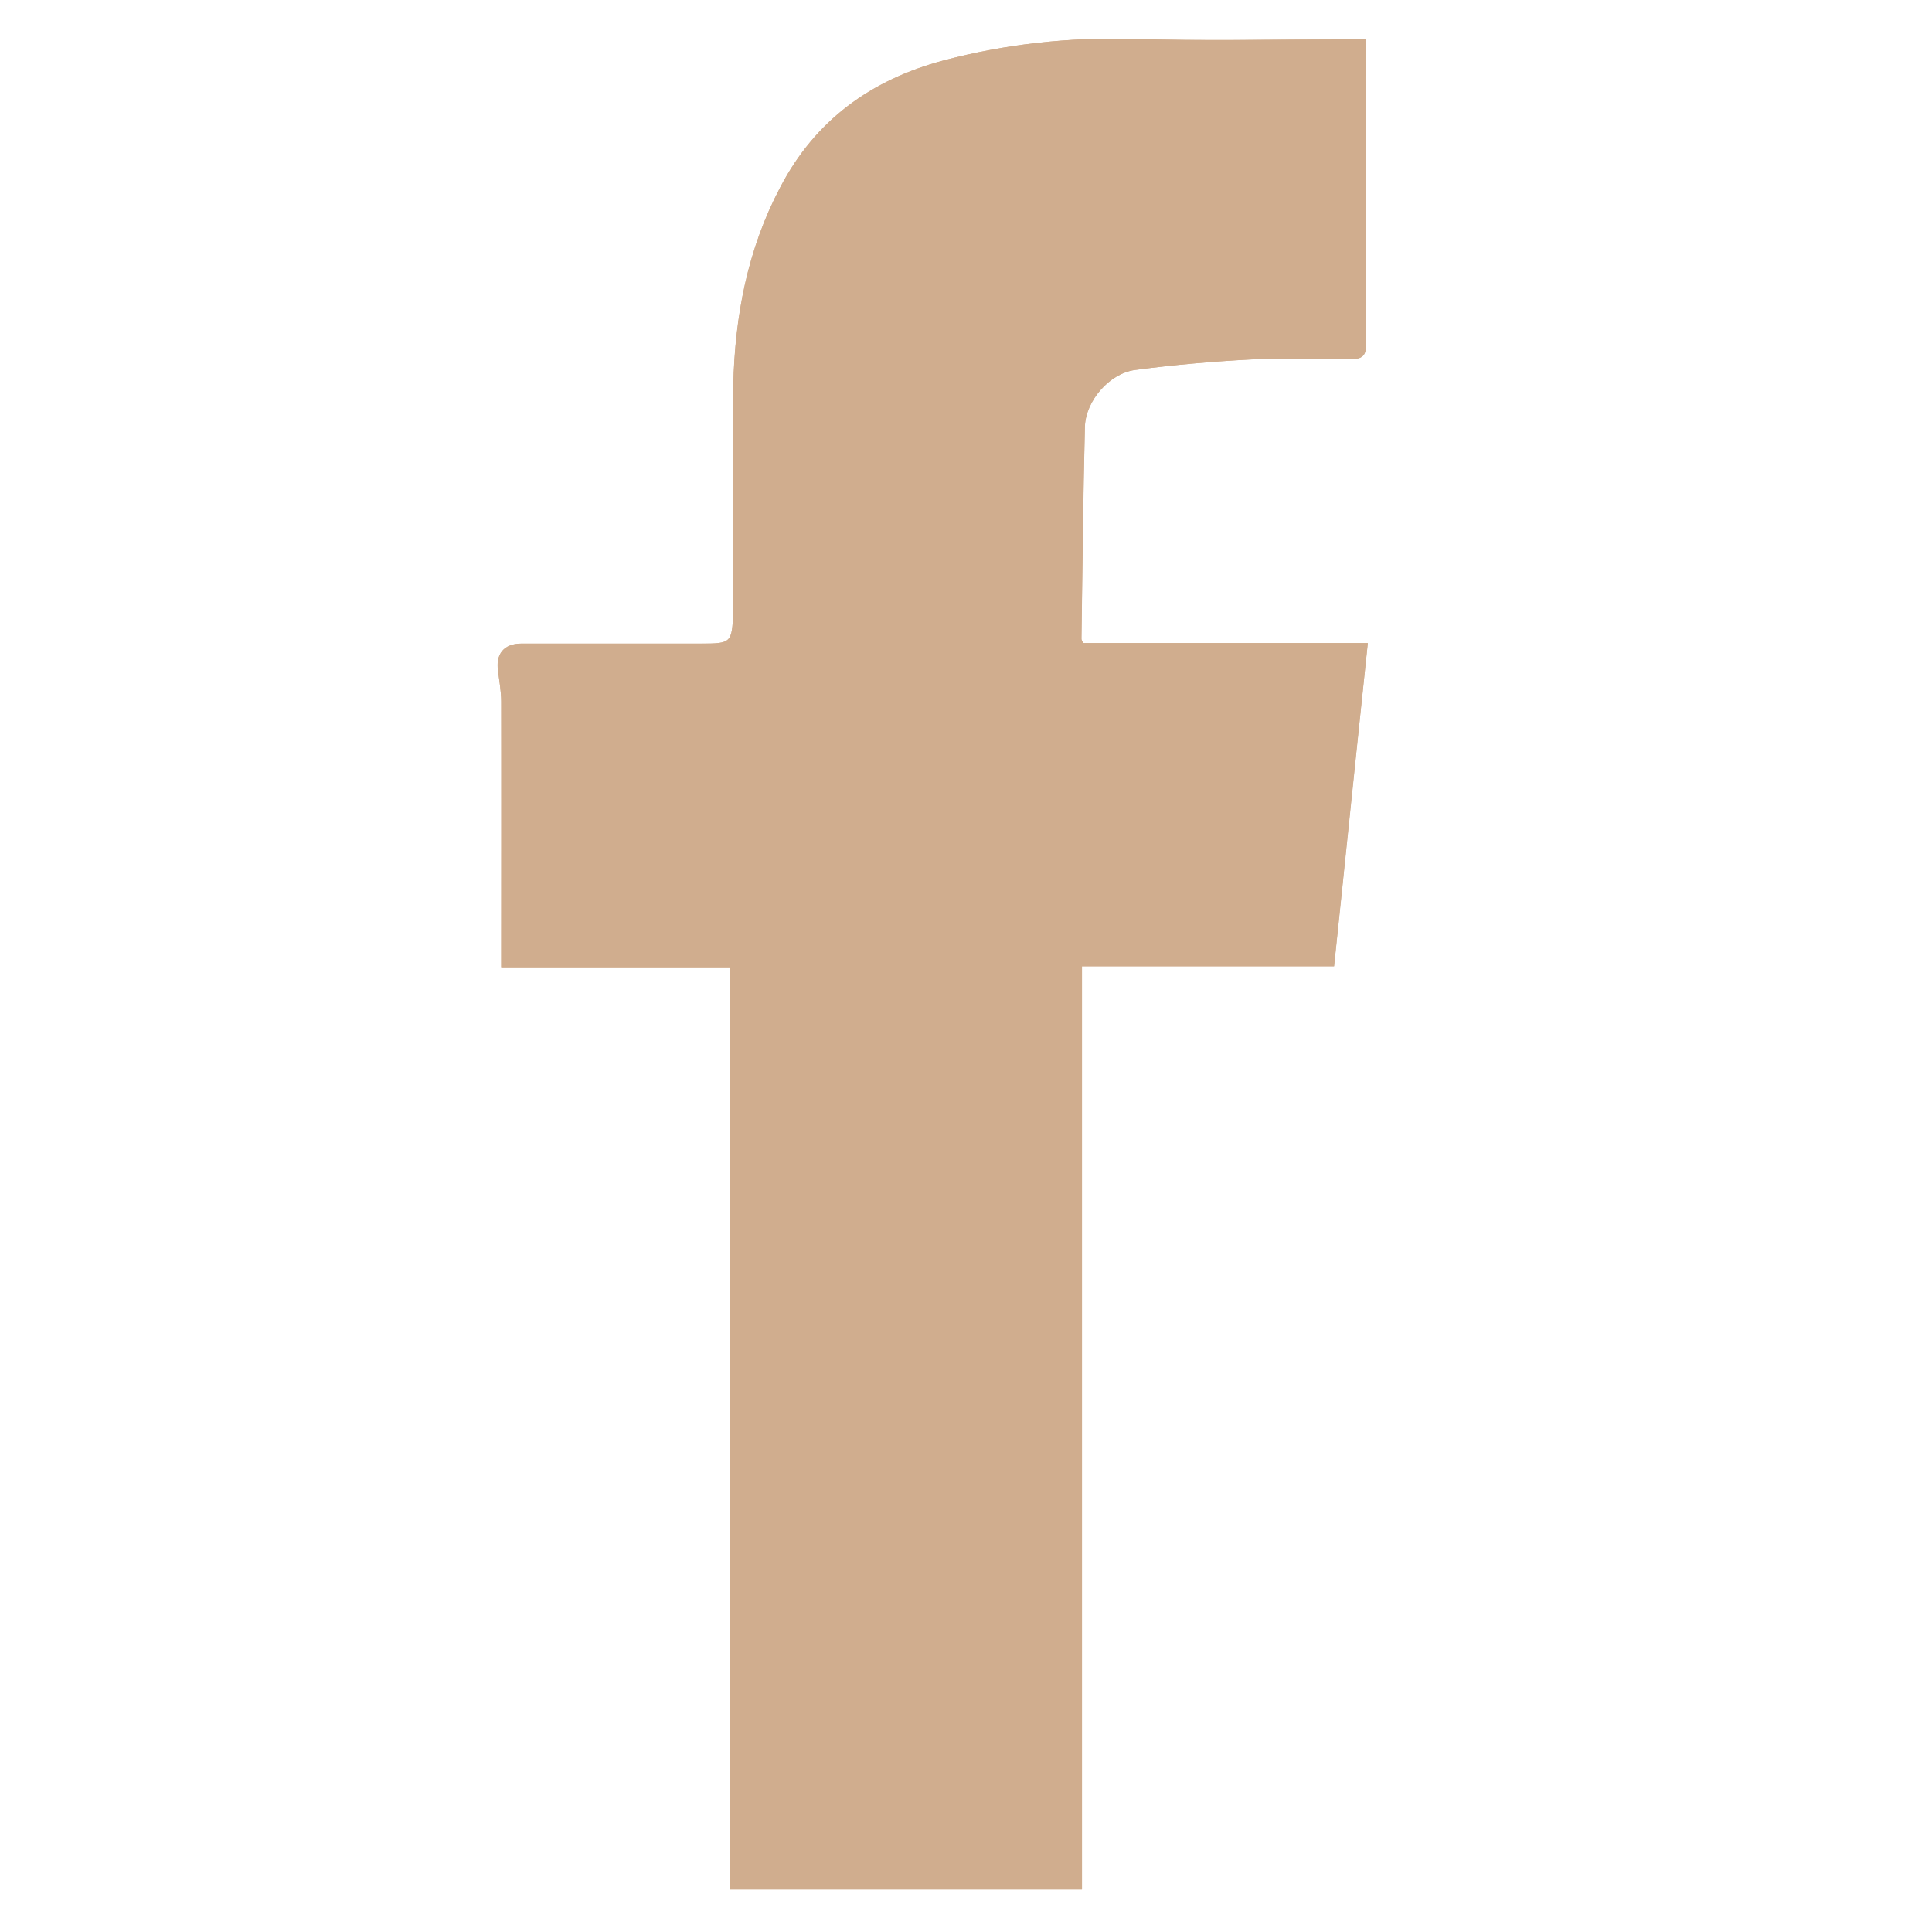
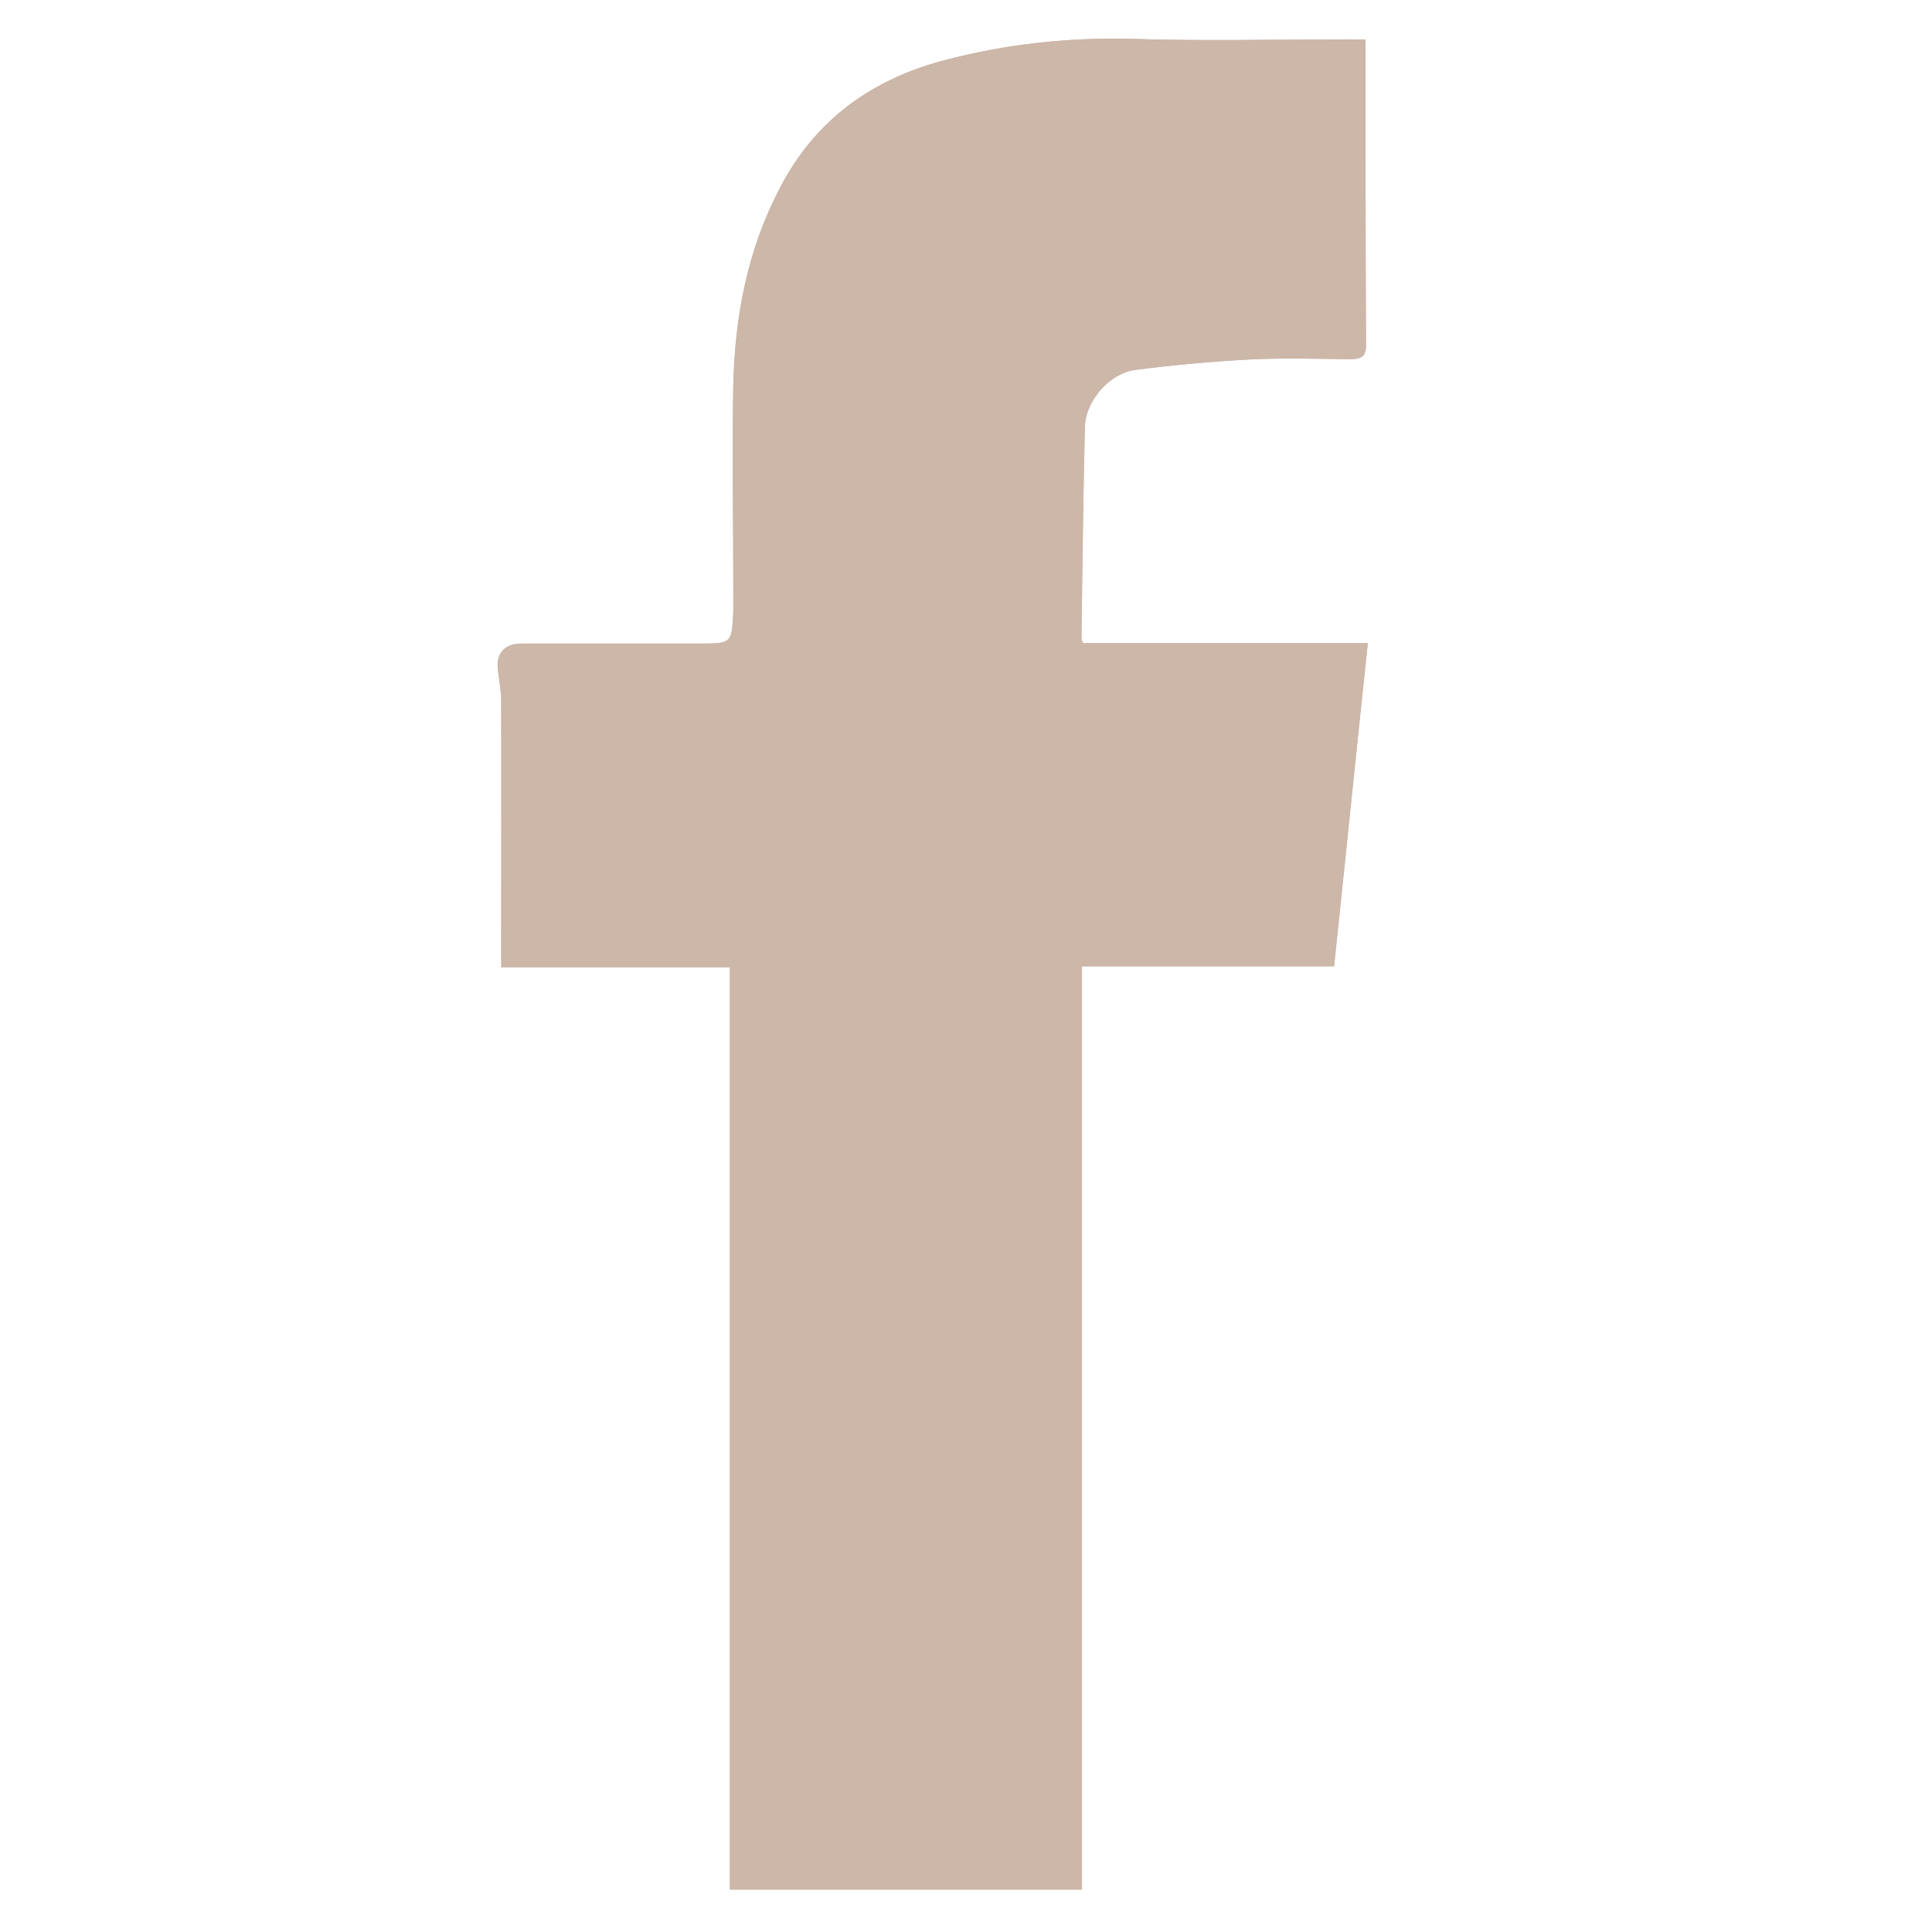
<svg xmlns="http://www.w3.org/2000/svg" version="1.1" x="0px" y="0px" width="100px" height="100px" viewBox="0 0 100 100" enable-background="new 0 0 100 100" xml:space="preserve">
  <g id="Calque_1" display="none">
</g>
  <g id="Calque_2">
</g>
  <g id="icons">
</g>
  <g id="svg">
</g>
  <g id="bg">
</g>
  <g id="ui">
    <g>
      <g id="contact_16_">
        <g>
          <g>
            <g>
-               <path fill="#d0ad8e" d="M70.678,2.042c-0.427,0-0.749,0-1.072,0c-3.682,0-7.34,0.088-10.995-0.029        c-3.332-0.087-6.573,0.272-9.771,1.116c-3.745,1.001-6.641,3.087-8.457,6.573c-1.694,3.213-2.34,6.66-2.427,10.242        c-0.063,3.365,0,6.738,0,10.098c0,0.533,0.018,1.097,0,1.631c-0.069,1.611-0.098,1.641-1.699,1.641c-3.102,0-6.185,0-9.272,0        c-0.892,0-1.331,0.533-1.205,1.418c0.064,0.519,0.165,1.058,0.165,1.588c0.011,4.236,0,8.47,0,12.722c0,0.321,0,0.646,0,1.024        c4.011,0,7.879,0,11.836,0c0,15.965,0,31.85,0,47.742c6.112,0,12.127,0,18.223,0c0-15.951,0-31.85,0-47.791        c4.407,0,8.7,0,13.049,0c0.593-5.591,1.154-11.131,1.747-16.732c-4.976,0-9.869,0-14.737,0        c-0.059-0.126-0.087-0.185-0.087-0.185c0.059-3.703,0.087-7.369,0.179-11.009c0.034-1.33,1.258-2.758,2.588-2.941        c1.977-0.263,3.98-0.438,5.967-0.544c1.733-0.088,3.455-0.029,5.188-0.016c0.506,0,0.808-0.102,0.808-0.694        C70.678,12.653,70.678,7.421,70.678,2.042z" />
-               <path fill="#d0ad8e" d="M70.678,2.042c0,5.379,0,10.611,0.025,15.854c0,0.593-0.302,0.694-0.808,0.694        c-1.732-0.014-3.454-0.072-5.188,0.016c-1.995,0.106-3.99,0.281-5.967,0.544c-1.33,0.184-2.554,1.611-2.588,2.941        c-0.092,3.649-0.131,7.306-0.179,10.955c0,0.063,0.028,0.112,0.087,0.238c4.868,0,9.762,0,14.737,0        c-0.593,5.611-1.174,11.142-1.747,16.732c-4.349,0-8.642,0-13.049,0c0,15.941,0,31.84,0,47.791c-6.096,0-12.11,0-18.223,0        c0-15.893,0-31.777,0-47.742c-3.957,0-7.825,0-11.836,0c0-0.369,0-0.703,0-1.024c0-4.252,0.006-8.485,0-12.722        c0-0.53-0.101-1.069-0.165-1.588c-0.134-0.885,0.313-1.418,1.196-1.418c3.097,0,6.18,0,9.281,0        c1.602,0,1.63-0.029,1.699-1.641c0-0.534,0-1.098,0-1.631c0-3.359-0.063-6.732,0-10.098c0.081-3.577,0.732-7.02,2.427-10.242        c1.816-3.486,4.703-5.572,8.457-6.573c3.197-0.844,6.438-1.203,9.771-1.116c3.655,0.117,7.313,0.029,10.995,0.029        C69.929,2.042,70.251,2.042,70.678,2.042z" />
+               <path fill="#ccb7a8" d="M70.678,2.042c-0.427,0-0.749,0-1.072,0c-3.682,0-7.34,0.088-10.995-0.029        c-3.332-0.087-6.573,0.272-9.771,1.116c-3.745,1.001-6.641,3.087-8.457,6.573c-1.694,3.213-2.34,6.66-2.427,10.242        c-0.063,3.365,0,6.738,0,10.098c0,0.533,0.018,1.097,0,1.631c-0.069,1.611-0.098,1.641-1.699,1.641c-3.102,0-6.185,0-9.272,0        c-0.892,0-1.331,0.533-1.205,1.418c0.064,0.519,0.165,1.058,0.165,1.588c0.011,4.236,0,8.47,0,12.722c0,0.321,0,0.646,0,1.024        c4.011,0,7.879,0,11.836,0c0,15.965,0,31.85,0,47.742c6.112,0,12.127,0,18.223,0c0-15.951,0-31.85,0-47.791        c4.407,0,8.7,0,13.049,0c0.593-5.591,1.154-11.131,1.747-16.732c-4.976,0-9.869,0-14.737,0        c-0.059-0.126-0.087-0.185-0.087-0.185c0.059-3.703,0.087-7.369,0.179-11.009c0.034-1.33,1.258-2.758,2.588-2.941        c1.977-0.263,3.98-0.438,5.967-0.544c1.733-0.088,3.455-0.029,5.188-0.016c0.506,0,0.808-0.102,0.808-0.694        C70.678,12.653,70.678,7.421,70.678,2.042z" />
+               <path fill="#ccb7a8" d="M70.678,2.042c0,5.379,0,10.611,0.025,15.854c0,0.593-0.302,0.694-0.808,0.694        c-1.732-0.014-3.454-0.072-5.188,0.016c-1.995,0.106-3.99,0.281-5.967,0.544c-1.33,0.184-2.554,1.611-2.588,2.941        c-0.092,3.649-0.131,7.306-0.179,10.955c0,0.063,0.028,0.112,0.087,0.238c4.868,0,9.762,0,14.737,0        c-0.593,5.611-1.174,11.142-1.747,16.732c-4.349,0-8.642,0-13.049,0c0,15.941,0,31.84,0,47.791c-6.096,0-12.11,0-18.223,0        c0-15.893,0-31.777,0-47.742c-3.957,0-7.825,0-11.836,0c0-0.369,0-0.703,0-1.024c0-4.252,0.006-8.485,0-12.722        c0-0.53-0.101-1.069-0.165-1.588c-0.134-0.885,0.313-1.418,1.196-1.418c3.097,0,6.18,0,9.281,0        c1.602,0,1.63-0.029,1.699-1.641c0-0.534,0-1.098,0-1.631c0-3.359-0.063-6.732,0-10.098c0.081-3.577,0.732-7.02,2.427-10.242        c1.816-3.486,4.703-5.572,8.457-6.573c3.197-0.844,6.438-1.203,9.771-1.116c3.655,0.117,7.313,0.029,10.995,0.029        C69.929,2.042,70.251,2.042,70.678,2.042z" />
            </g>
          </g>
        </g>
      </g>
    </g>
  </g>
</svg>
